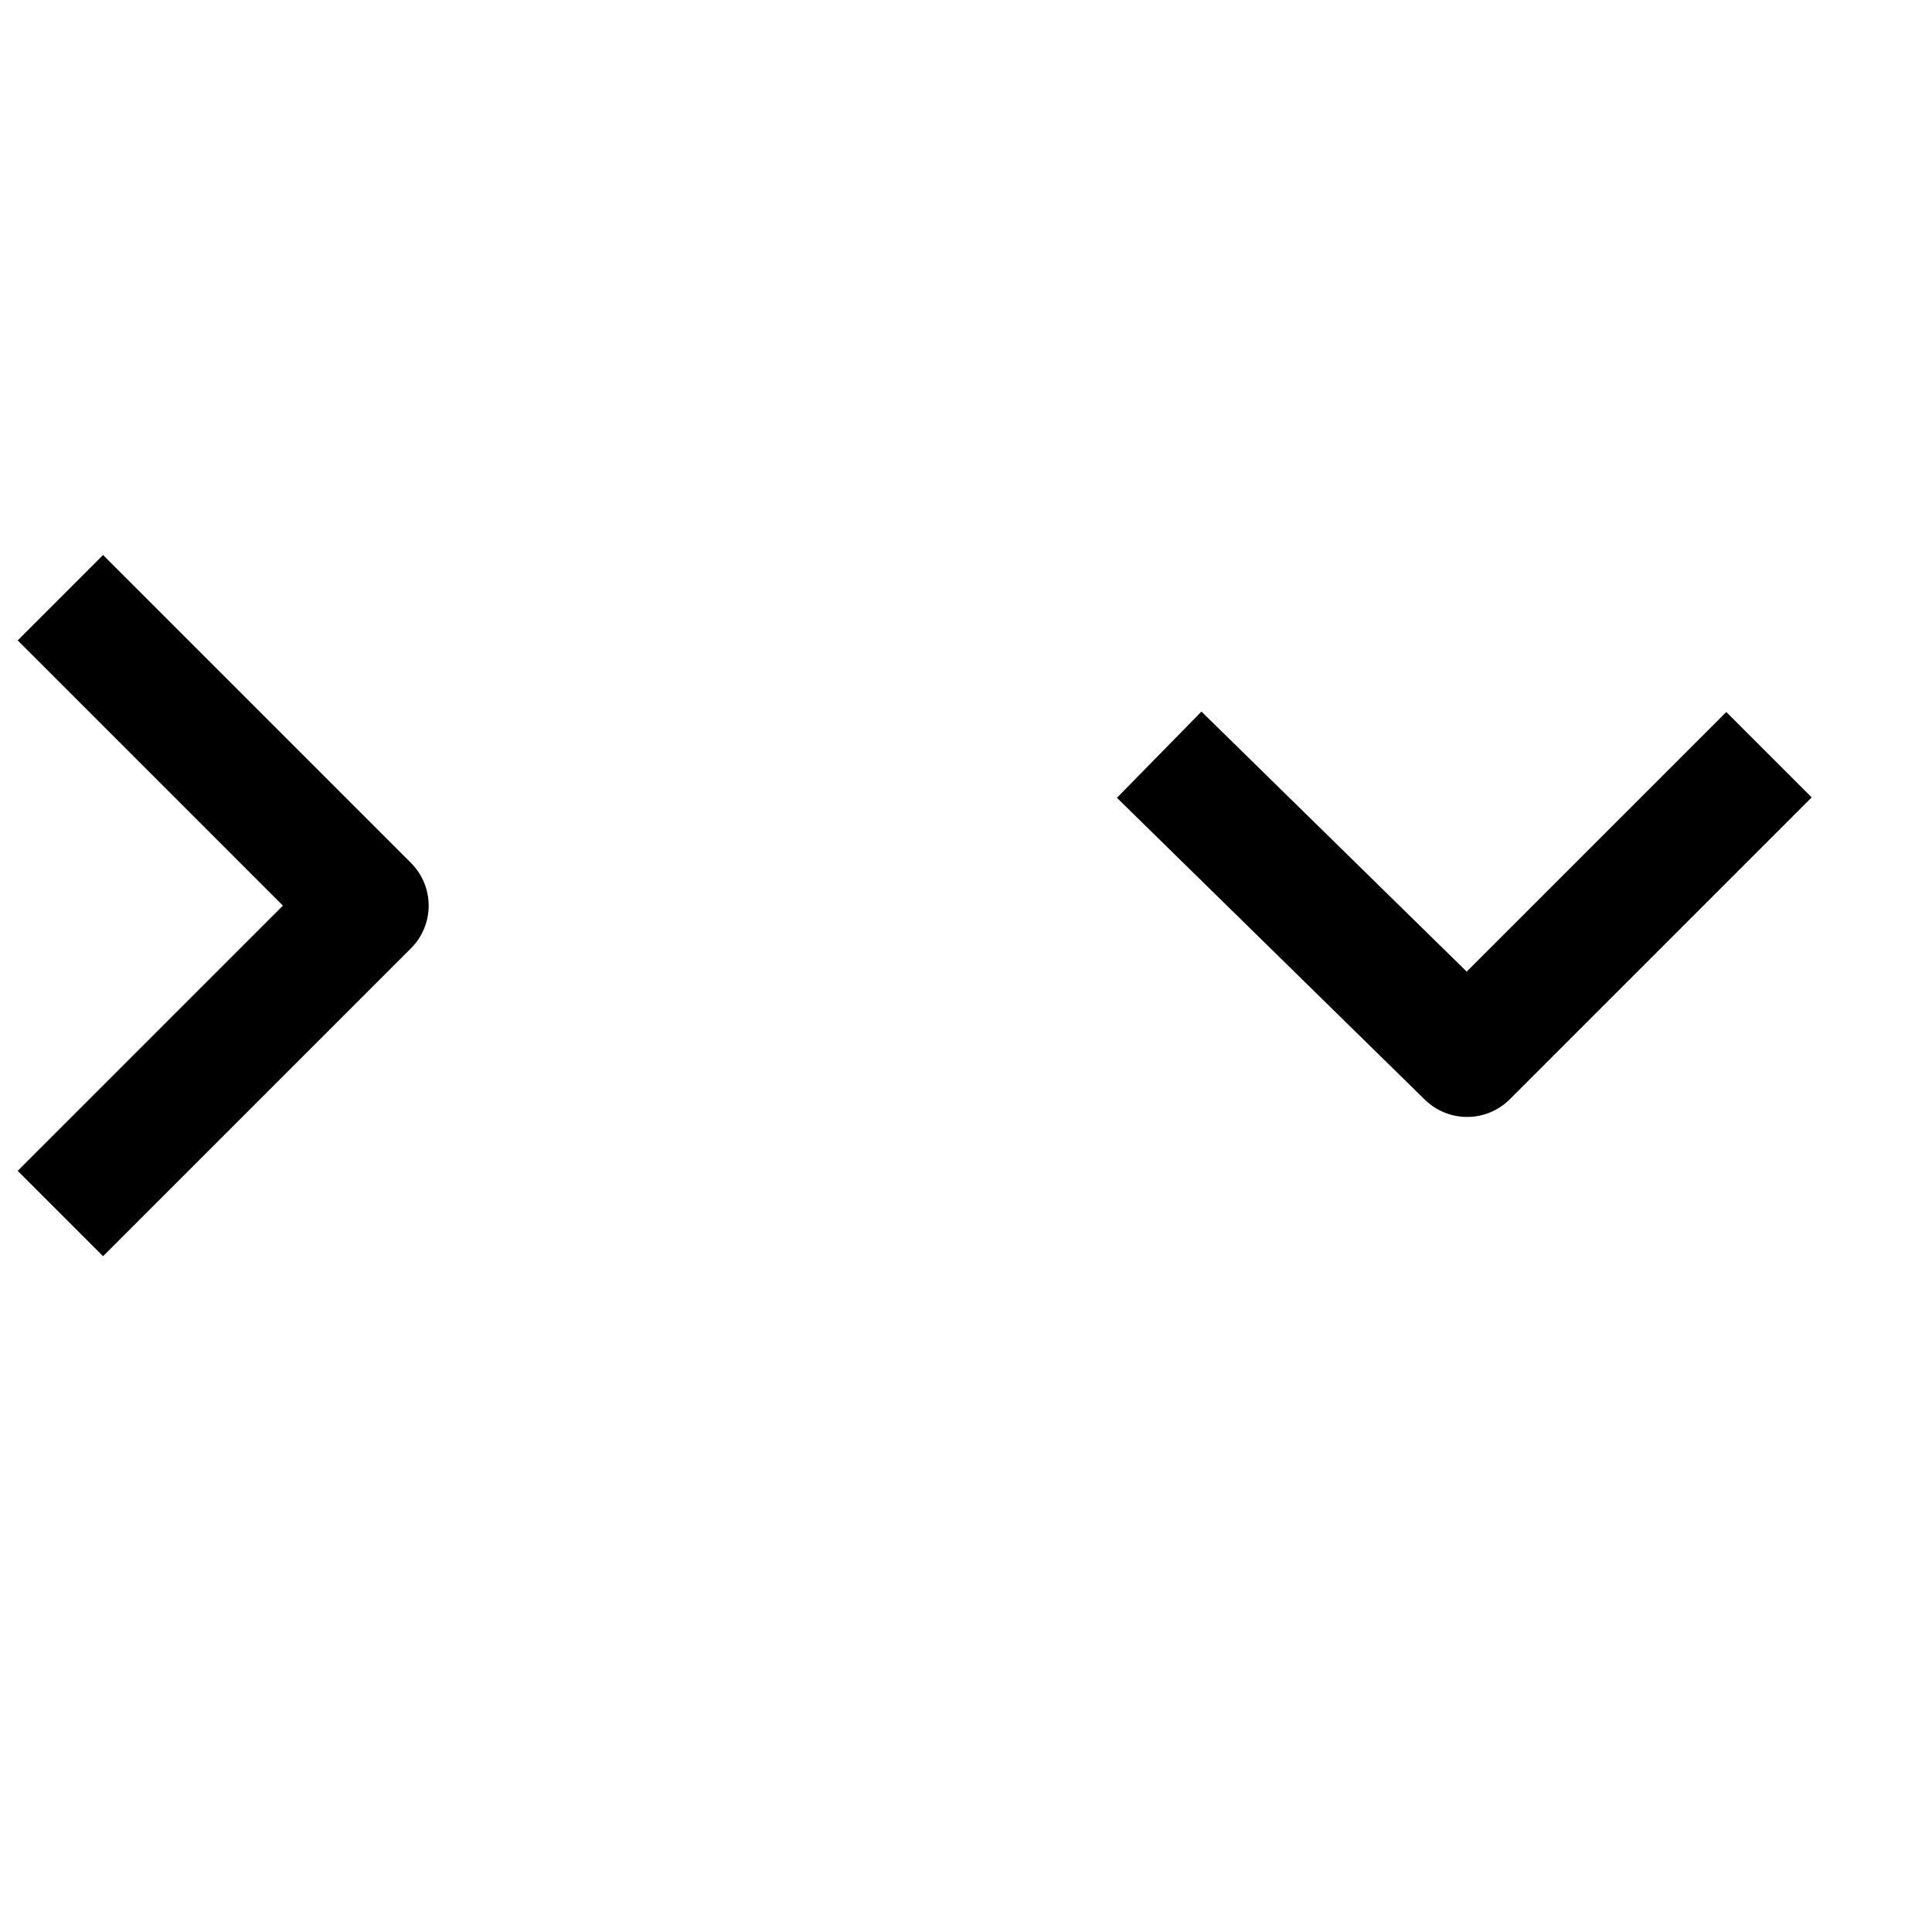
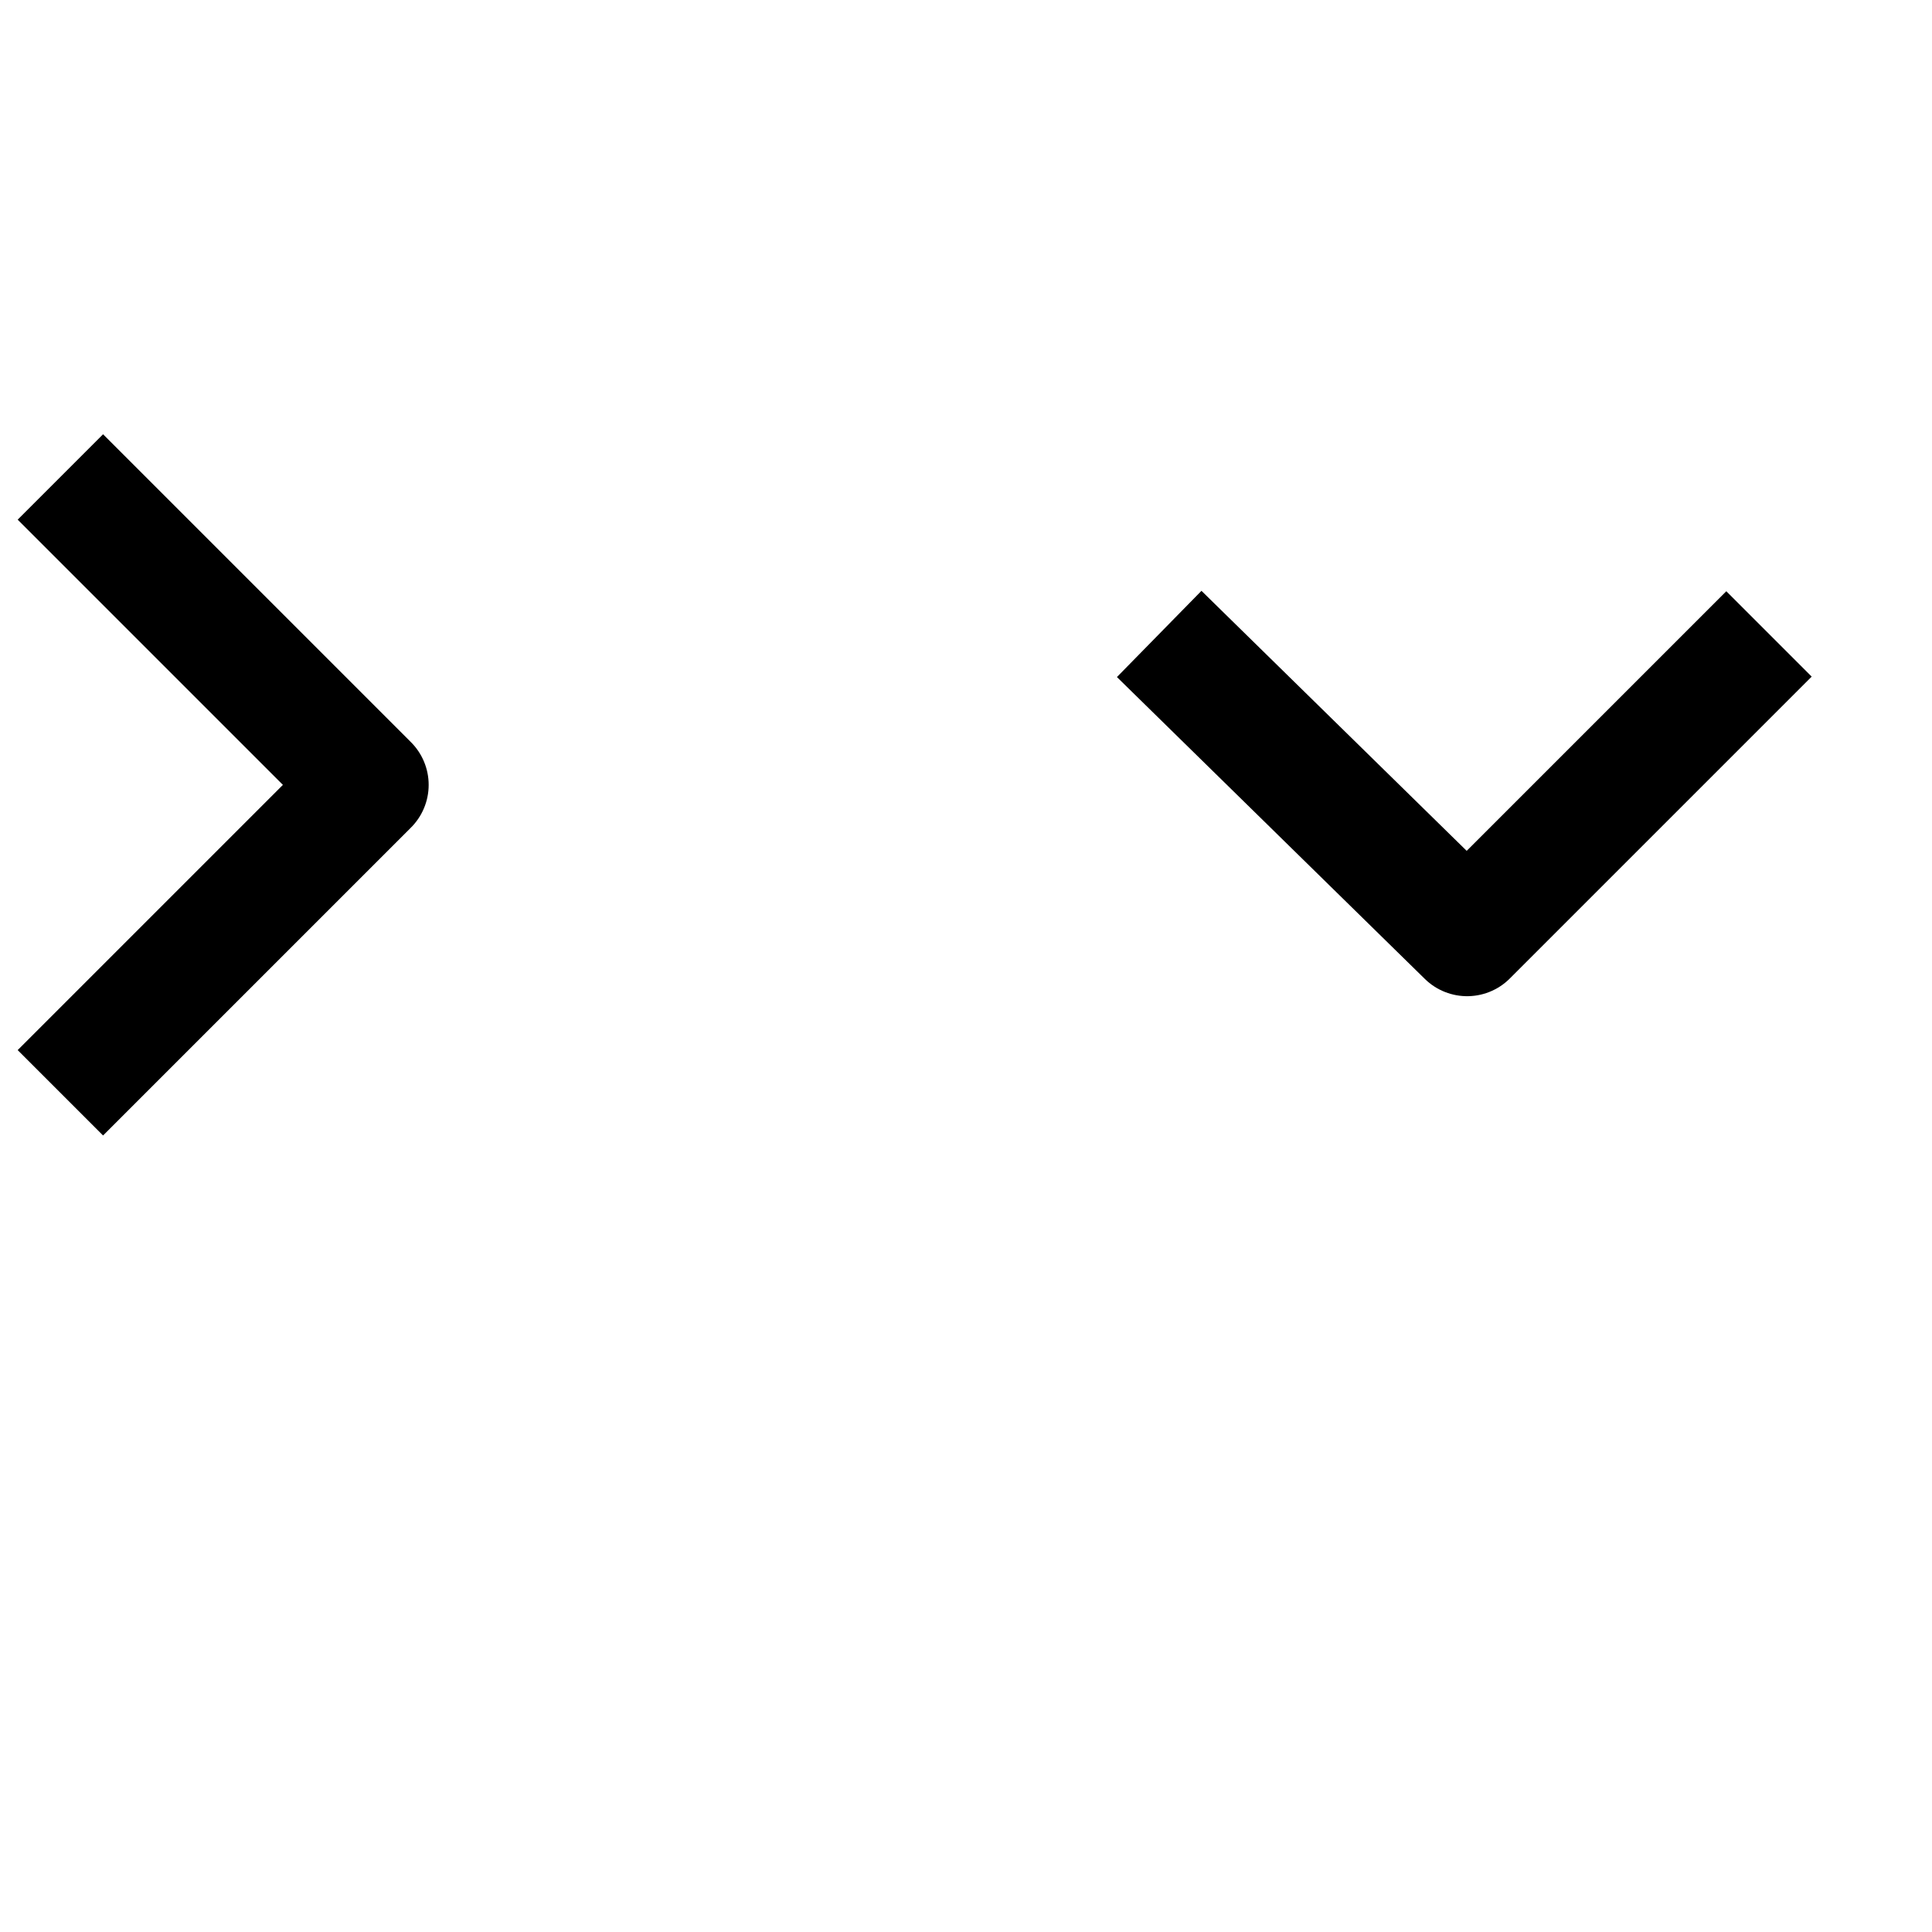
<svg xmlns="http://www.w3.org/2000/svg" id="cat-pg" width="32" height="32" viewBox="0 0 32 32">
  <defs>
    <style>.cls-1{fill:none;stroke:#000;stroke-linejoin:round;stroke-width:2px;}</style>
  </defs>
-   <polyline class="cls-1" points="1 20.1 6.1 15 1 9.9" />
-   <polyline class="cls-1" points="19.2 12.5 24.3 17.5 29.3 12.5" />
+   <polyline class="cls-1" points="1 18.1 6.1 13 1 7.9" />
+   <polyline class="cls-1" points="19.2 10.5 24.3 15.5 29.3 10.5" />
</svg>
